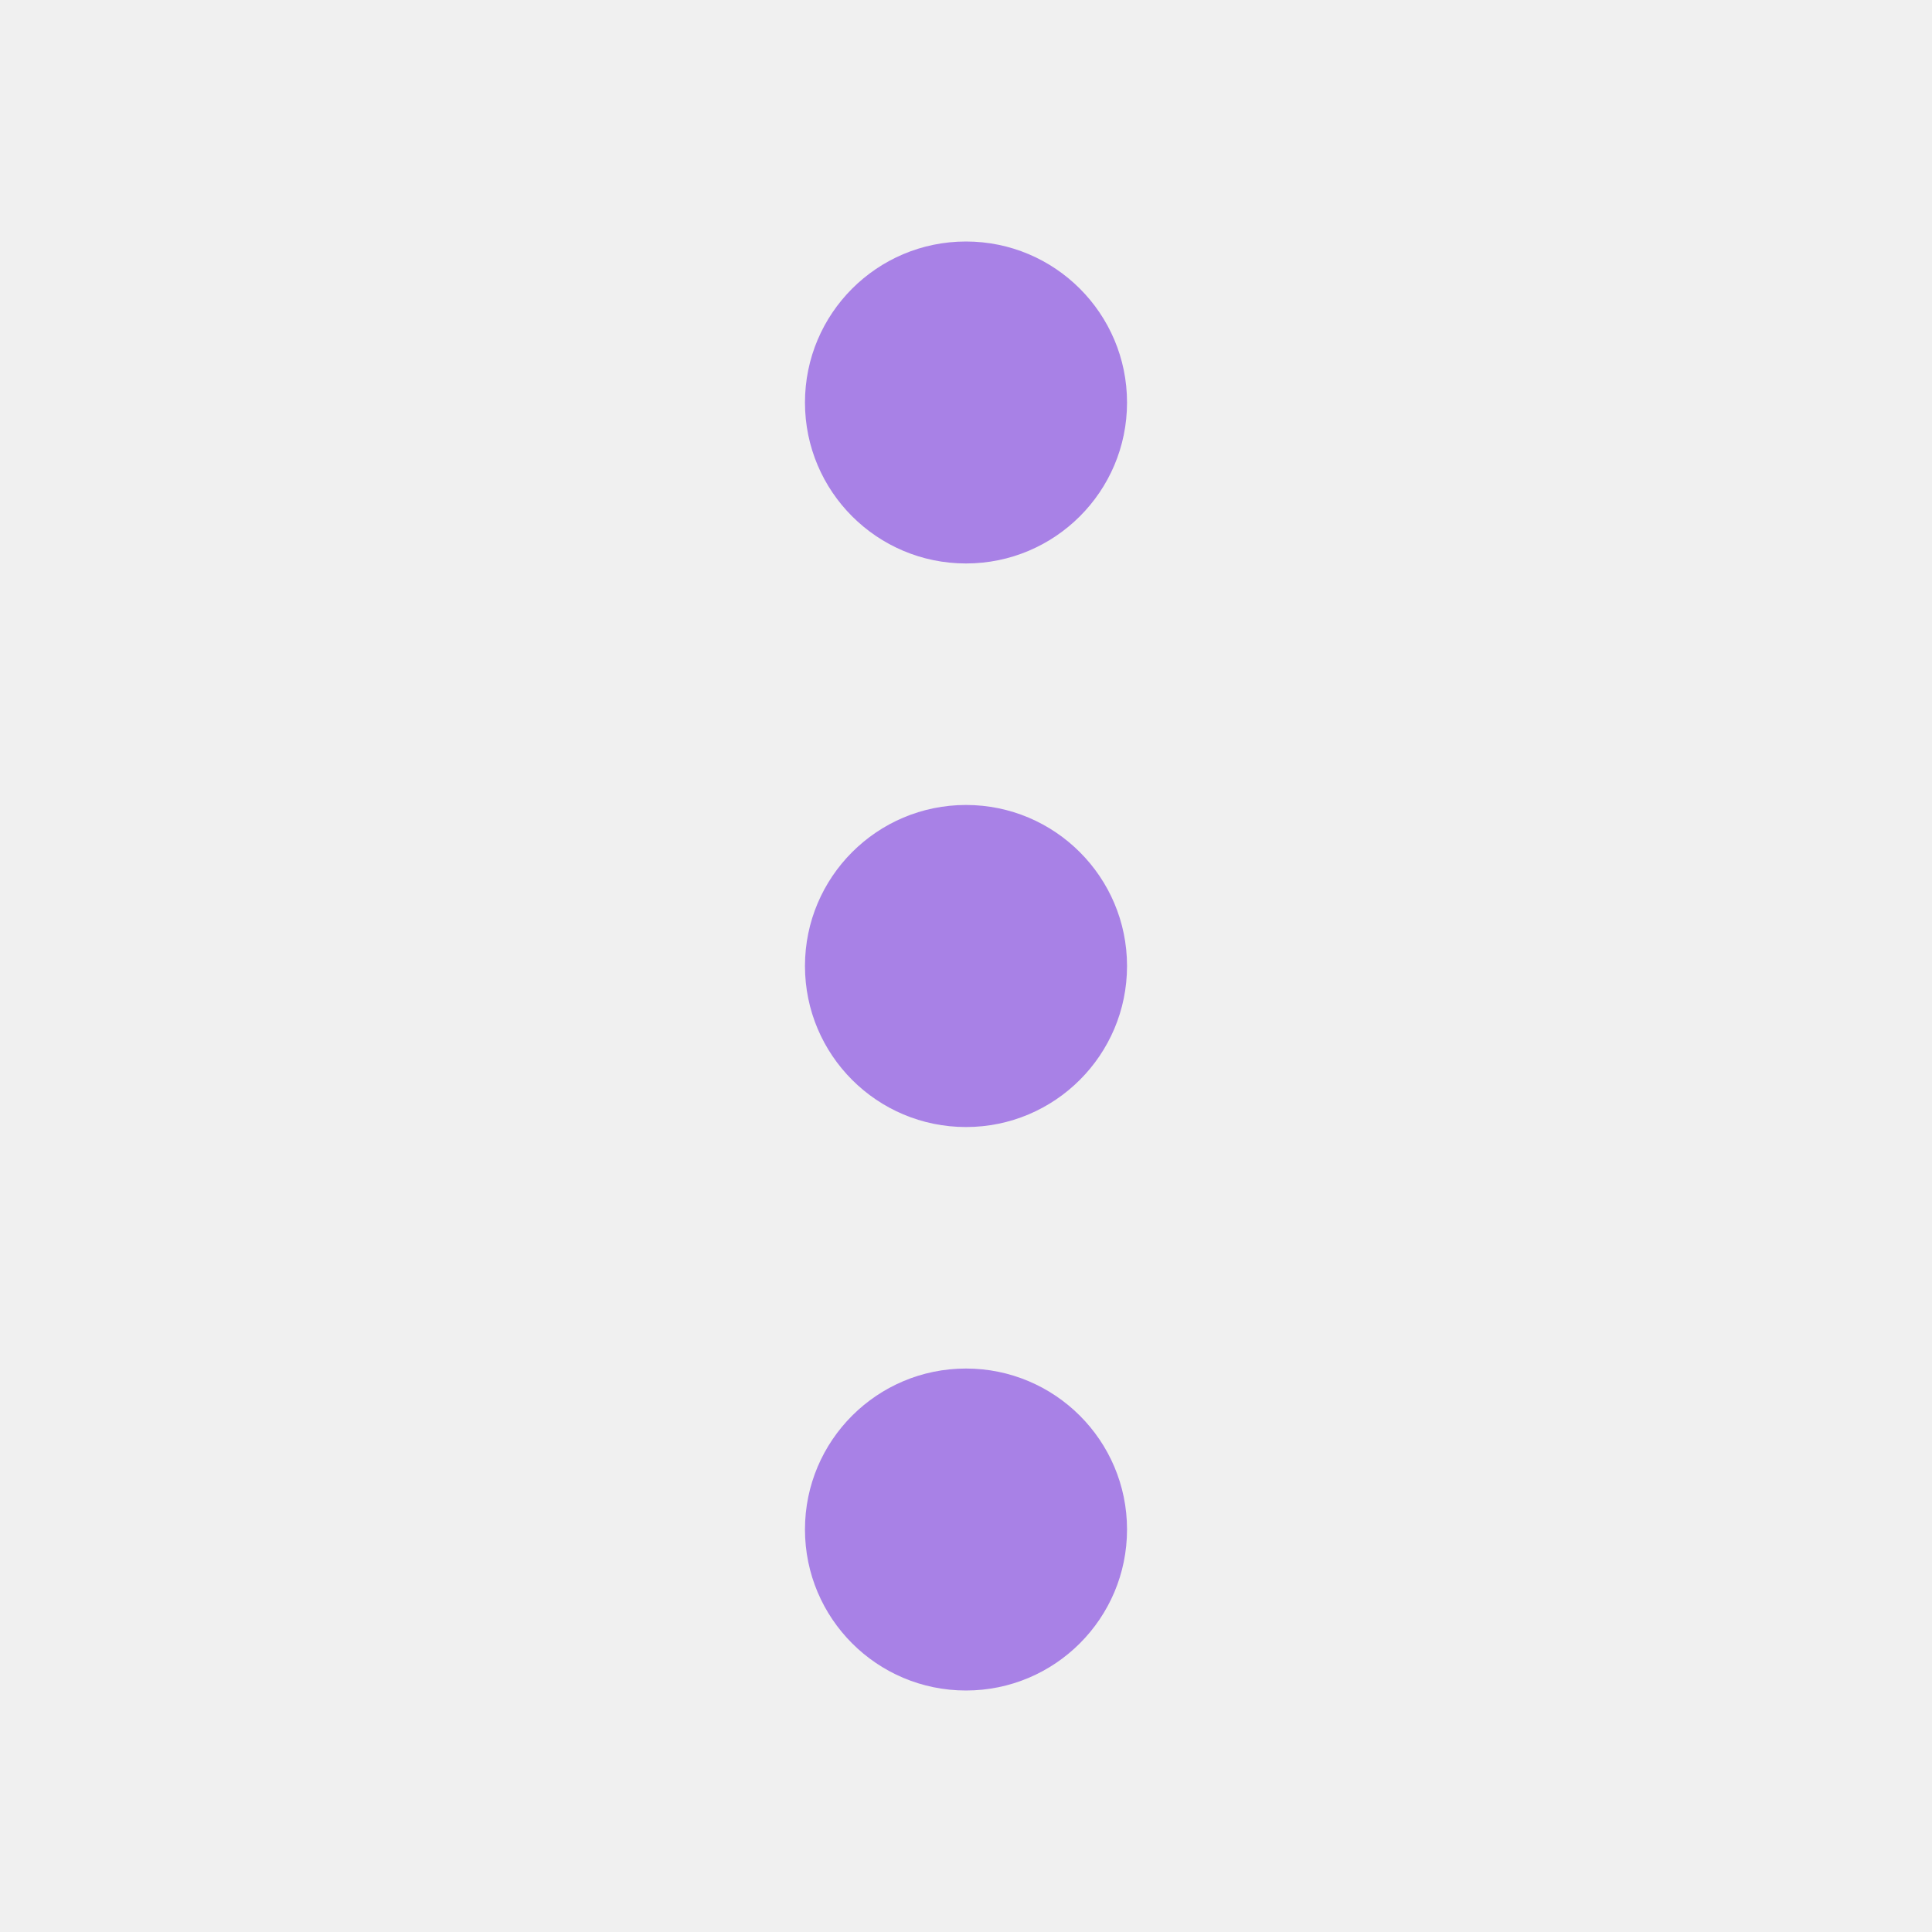
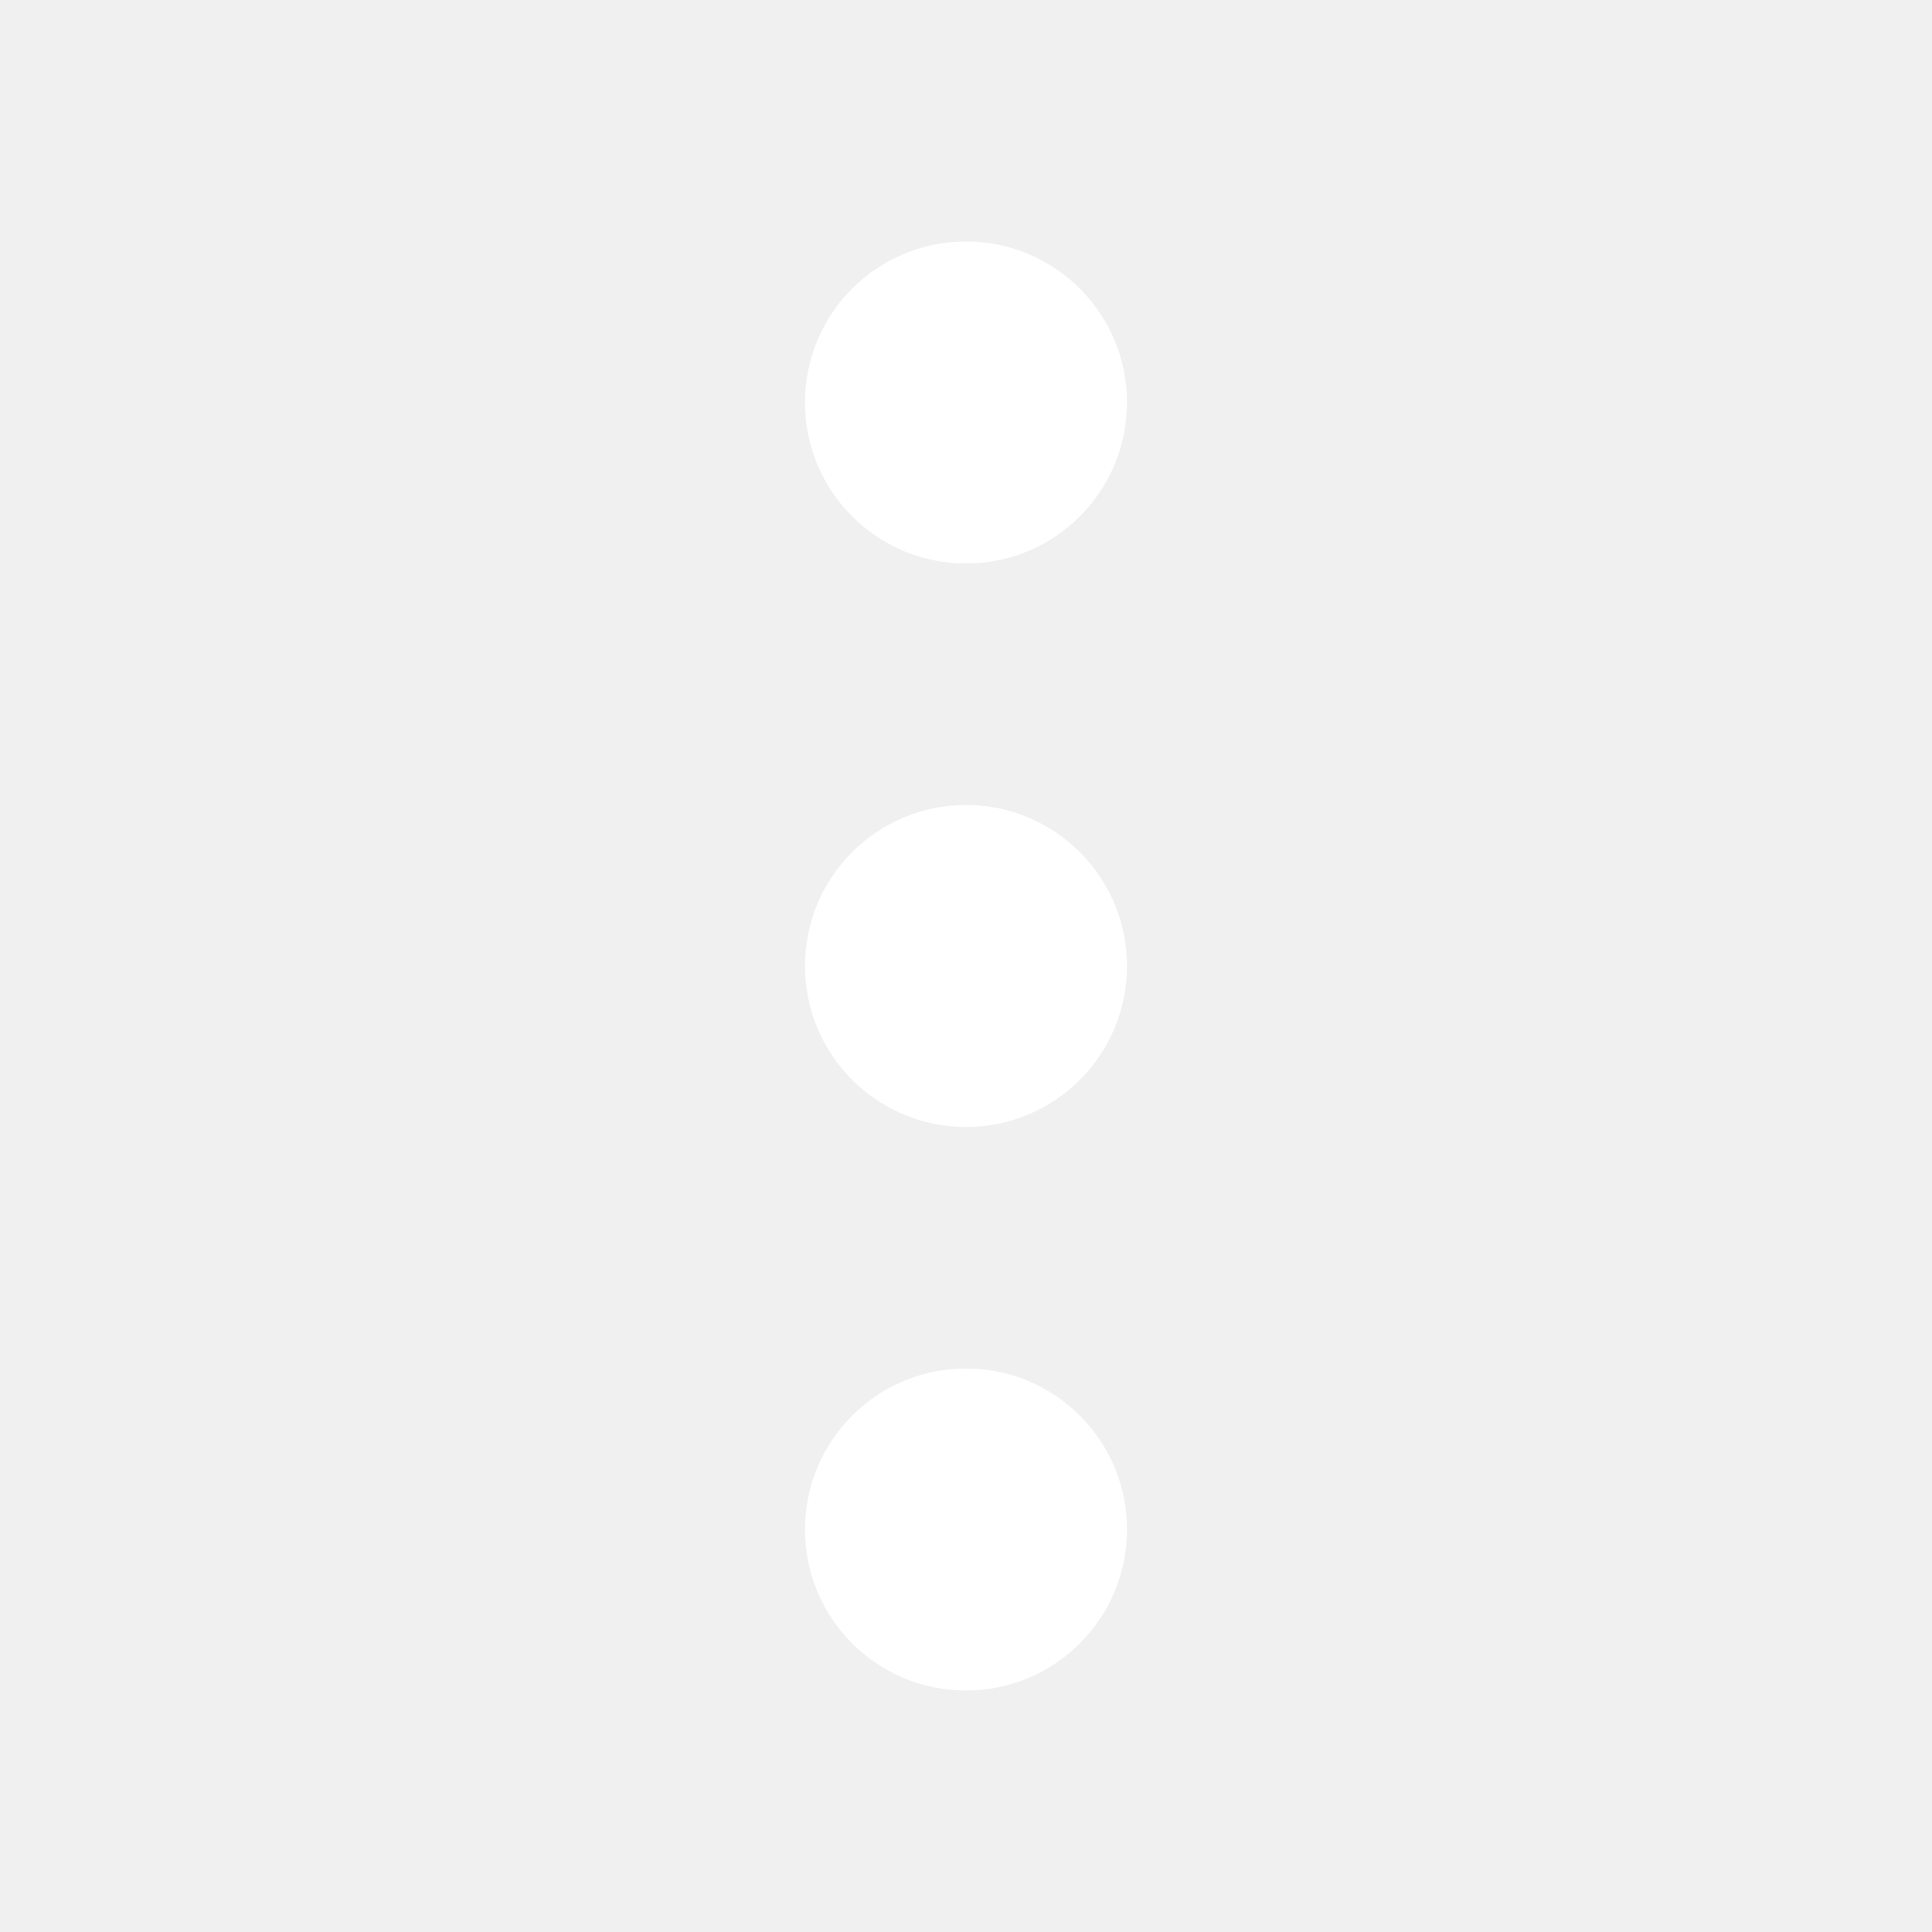
- <svg xmlns="http://www.w3.org/2000/svg" width="20" height="20" viewBox="0 0 20 20" fill="none">
-   <path fill-rule="evenodd" clip-rule="evenodd" d="M8.333 10C8.333 9.08 9.079 8.333 10 8.333C10.92 8.333 11.667 9.08 11.667 10C11.667 10.921 10.92 11.667 10 11.667C9.079 11.667 8.333 10.921 8.333 10Z" fill="#A881E6" />
-   <path fill-rule="evenodd" clip-rule="evenodd" d="M8.333 4.167C8.333 3.246 9.079 2.5 10 2.5C10.92 2.5 11.667 3.246 11.667 4.167C11.667 5.087 10.92 5.833 10 5.833C9.079 5.833 8.333 5.087 8.333 4.167Z" fill="#A881E6" />
-   <path fill-rule="evenodd" clip-rule="evenodd" d="M8.333 15.833C8.333 14.913 9.079 14.167 10 14.167C10.92 14.167 11.667 14.913 11.667 15.833C11.667 16.754 10.92 17.5 10 17.5C9.079 17.5 8.333 16.754 8.333 15.833Z" fill="#A881E6" />
+ <svg xmlns="http://www.w3.org/2000/svg" width="24" height="24" viewBox="0 0 24 24" fill="none">
+   <path fill-rule="evenodd" clip-rule="evenodd" d="M10 12C10 10.895 10.895 10 12 10C13.105 10 14 10.895 14 12C14 13.105 13.105 14 12 14C10.895 14 10 13.105 10 12Z" fill="white" />
+   <path fill-rule="evenodd" clip-rule="evenodd" d="M10 5C10 3.895 10.895 3 12 3C13.105 3 14 3.895 14 5C14 6.105 13.105 7 12 7C10.895 7 10 6.105 10 5Z" fill="white" />
+   <path fill-rule="evenodd" clip-rule="evenodd" d="M10 19C10 17.895 10.895 17 12 17C13.105 17 14 17.895 14 19C14 20.105 13.105 21 12 21C10.895 21 10 20.105 10 19Z" fill="white" />
</svg>
